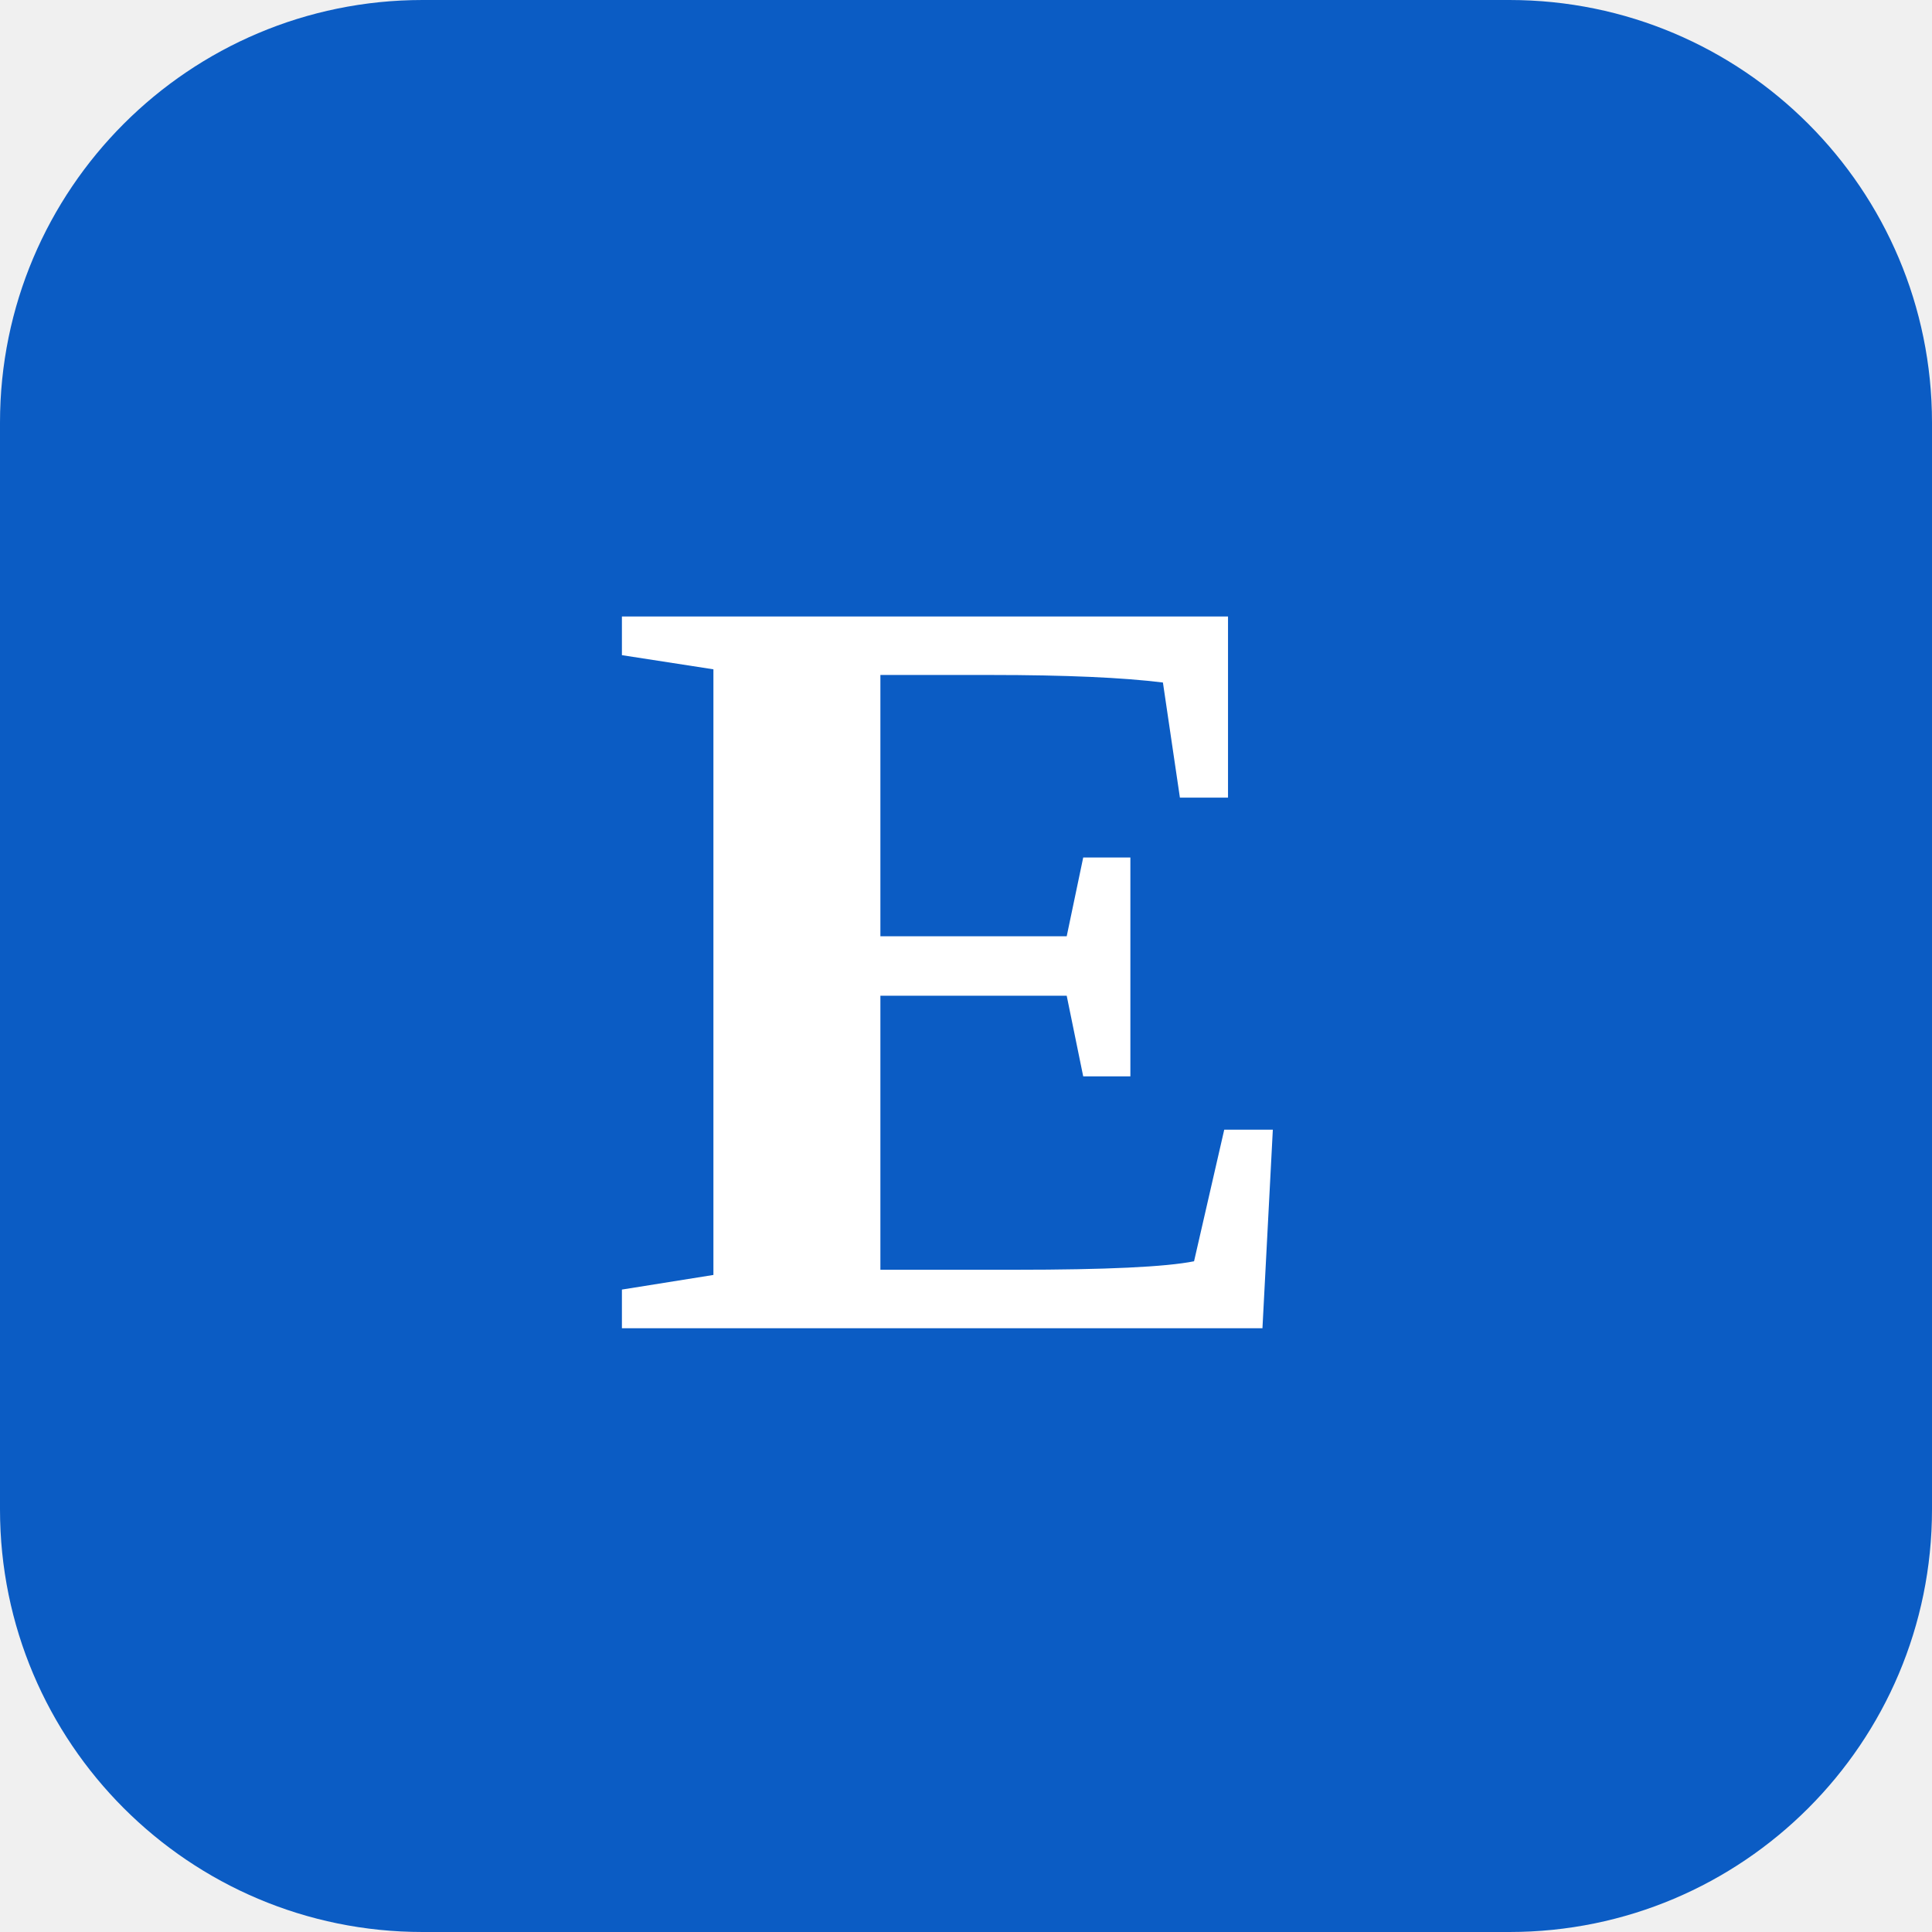
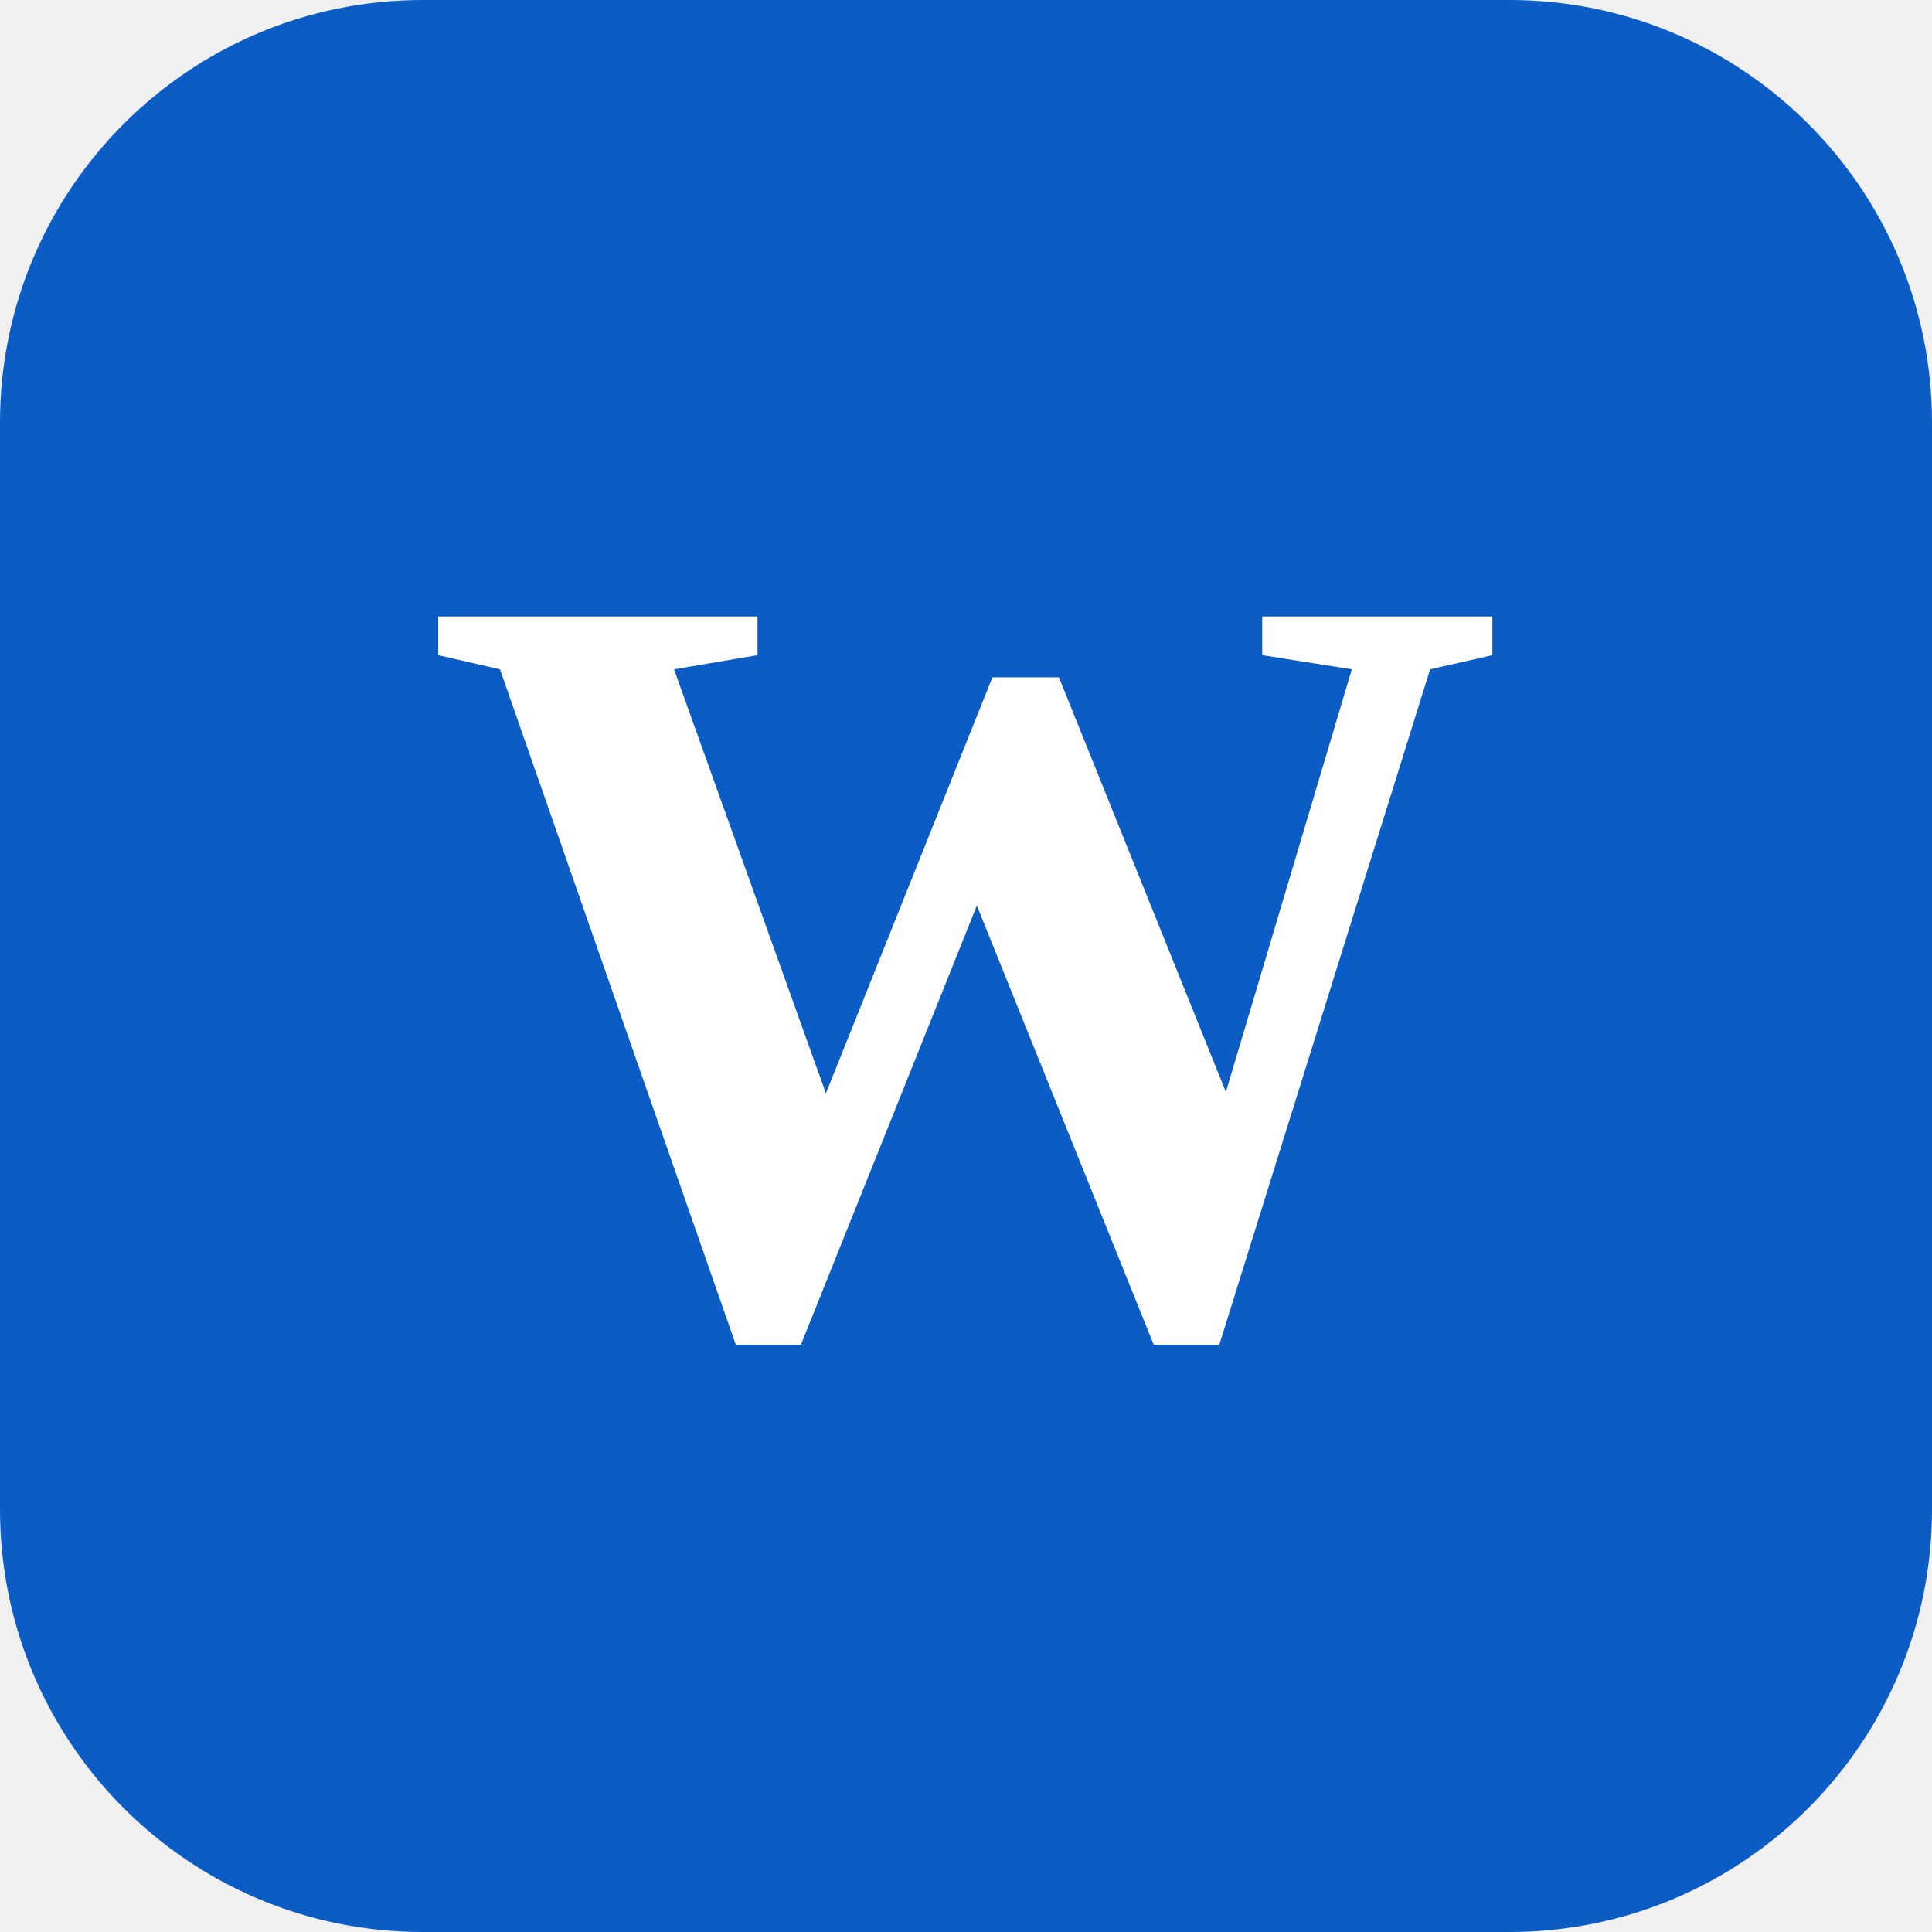
<svg xmlns="http://www.w3.org/2000/svg" viewBox="0 0 64 64">
  <rect width="64" height="64" rx="14" fill="#0b5cc4" />
-   <text x="32" y="44" font-family="Georgia, 'Times New Roman', serif" font-size="36" font-weight="600" fill="#ffffff" text-anchor="middle">E</text>
+   <text x="32" y="44" font-family="Georgia, 'Times New Roman', serif" font-size="36" font-weight="600" fill="#ffffff" text-anchor="middle">W</text>
</svg>
